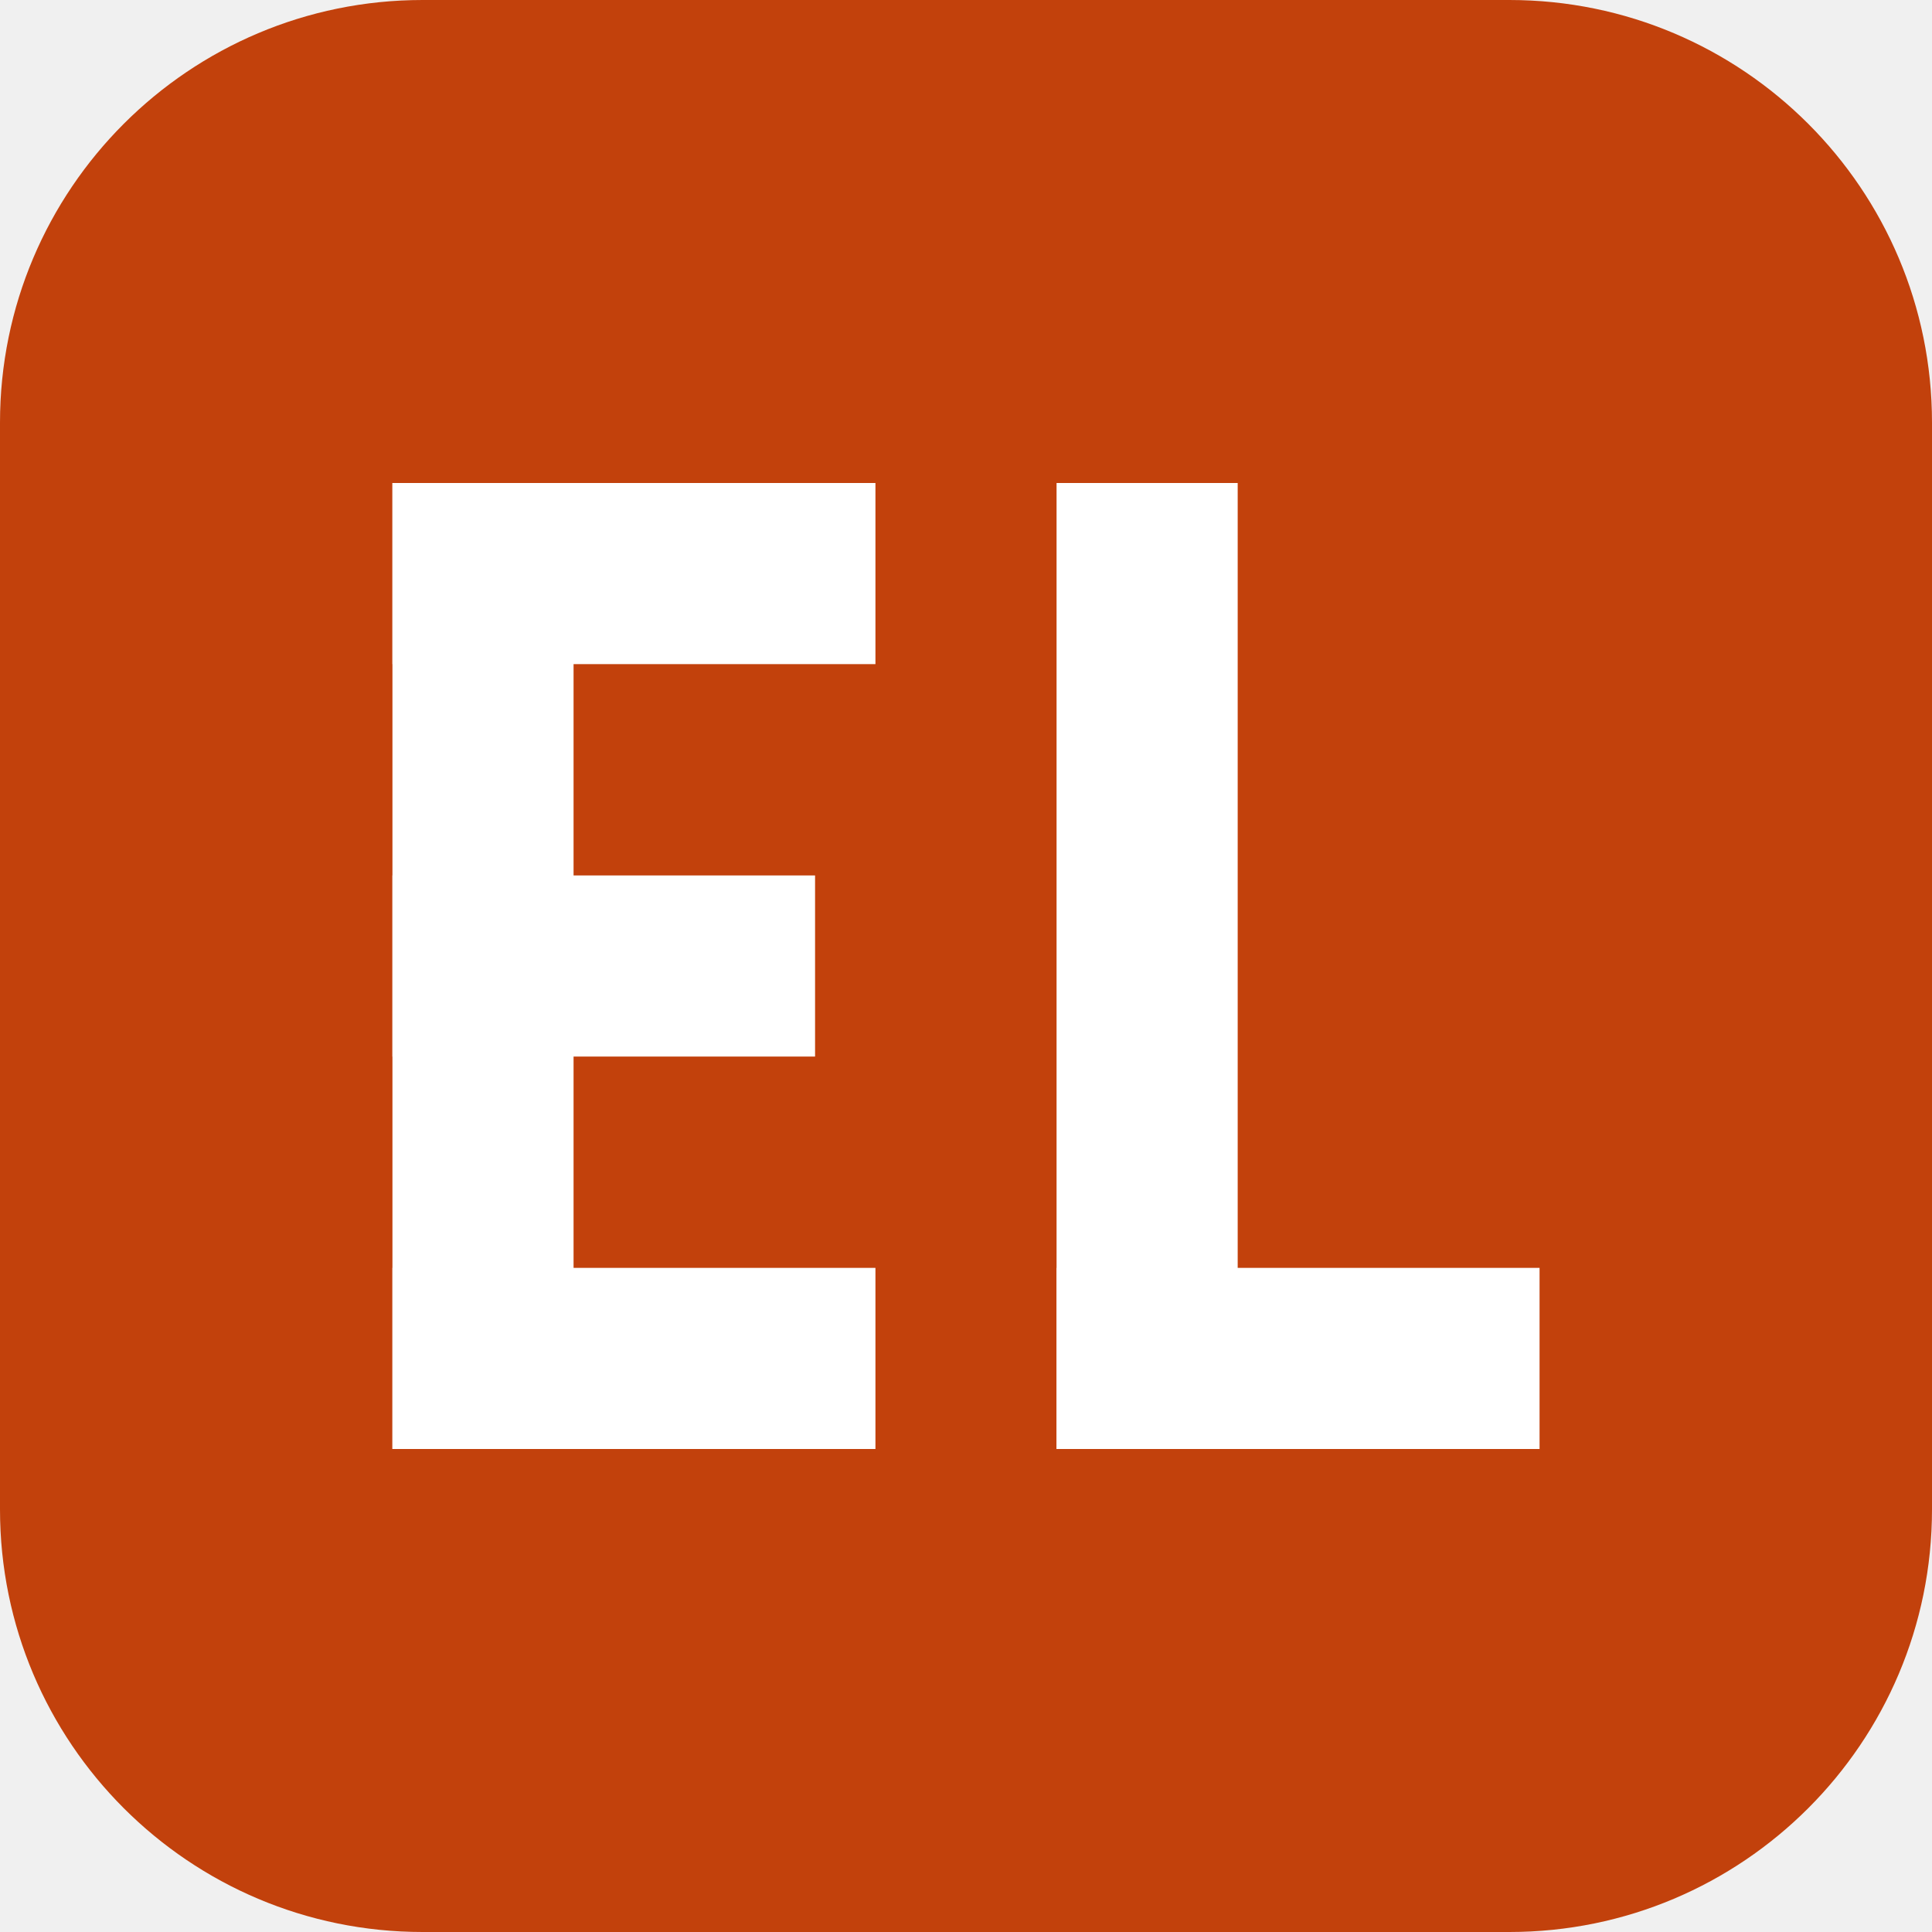
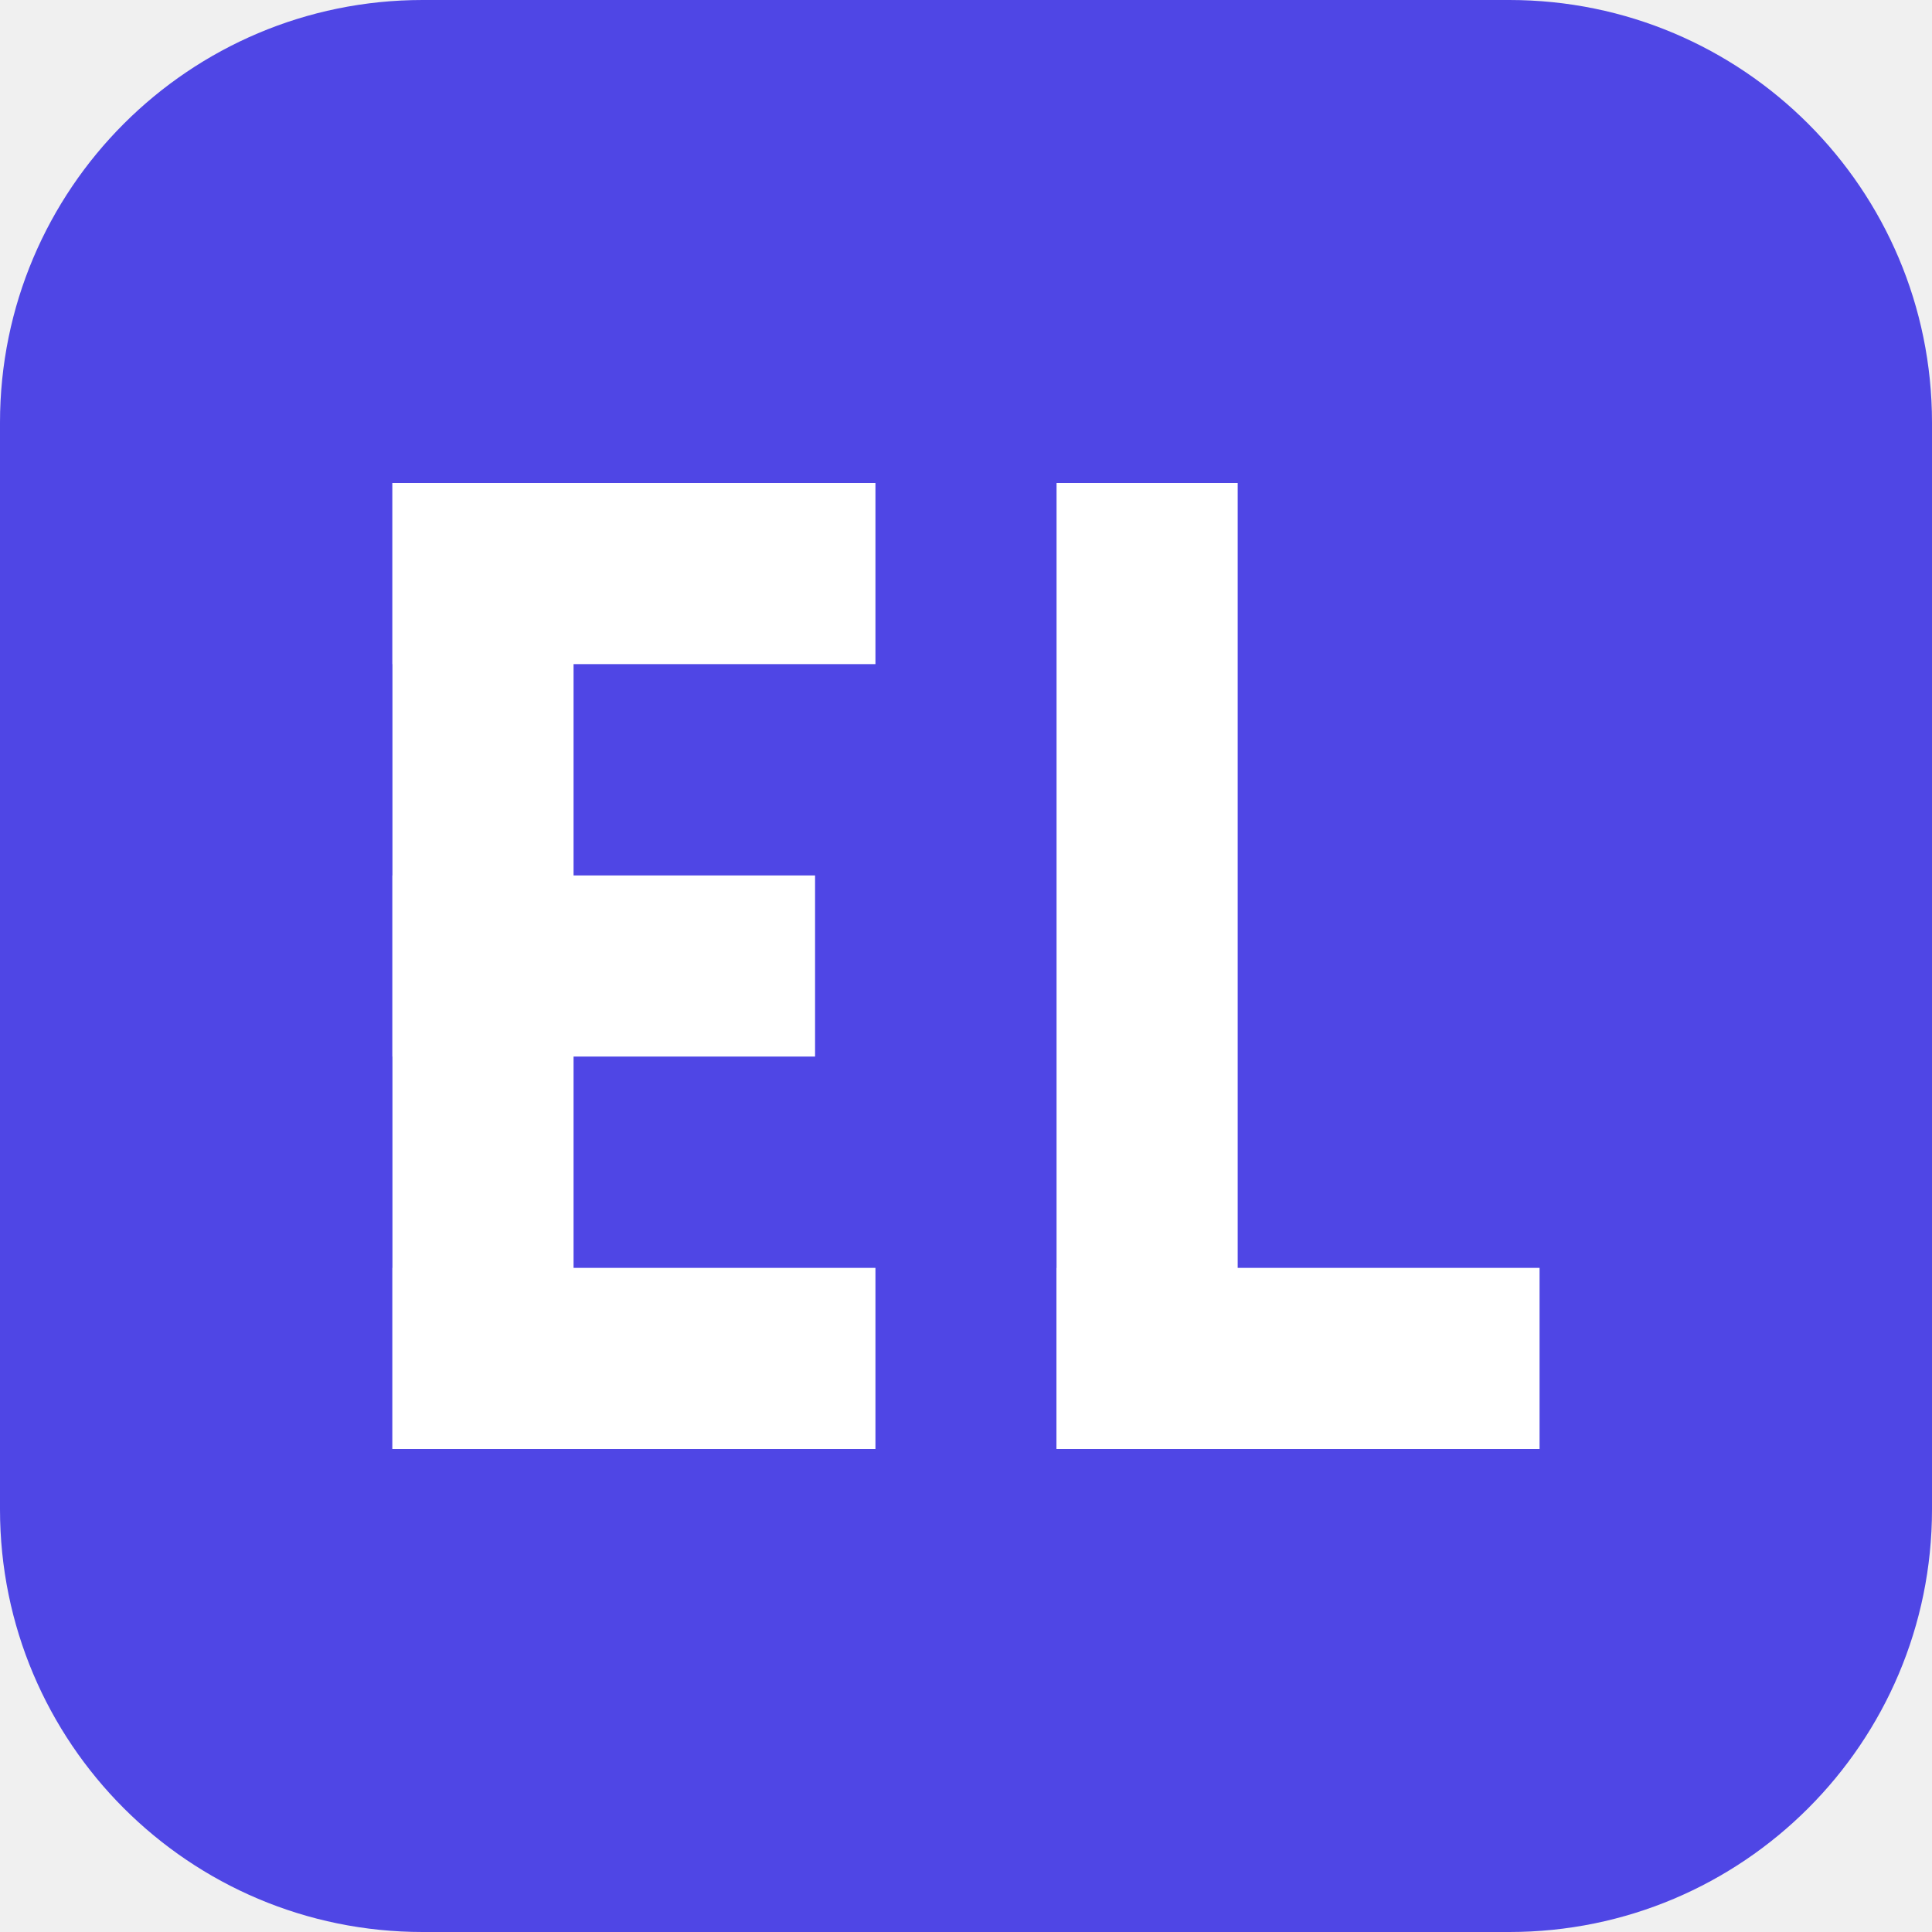
<svg xmlns="http://www.w3.org/2000/svg" viewBox="0 0 32 32">
-   <rect width="32" height="32" rx="7" fill="#c2410c" />
+   <rect width="32" height="32" rx="7" fill="#4f46e5" />
  <g fill="#fff">
    <rect x="6.5" y="8" width="3" height="16" />
    <rect x="6.5" y="8" width="8" height="3" />
    <rect x="6.5" y="14.5" width="7" height="3" />
    <rect x="6.5" y="21" width="8" height="3" />
    <rect x="17.5" y="8" width="3" height="16" />
    <rect x="17.5" y="21" width="8" height="3" />
  </g>
</svg>
